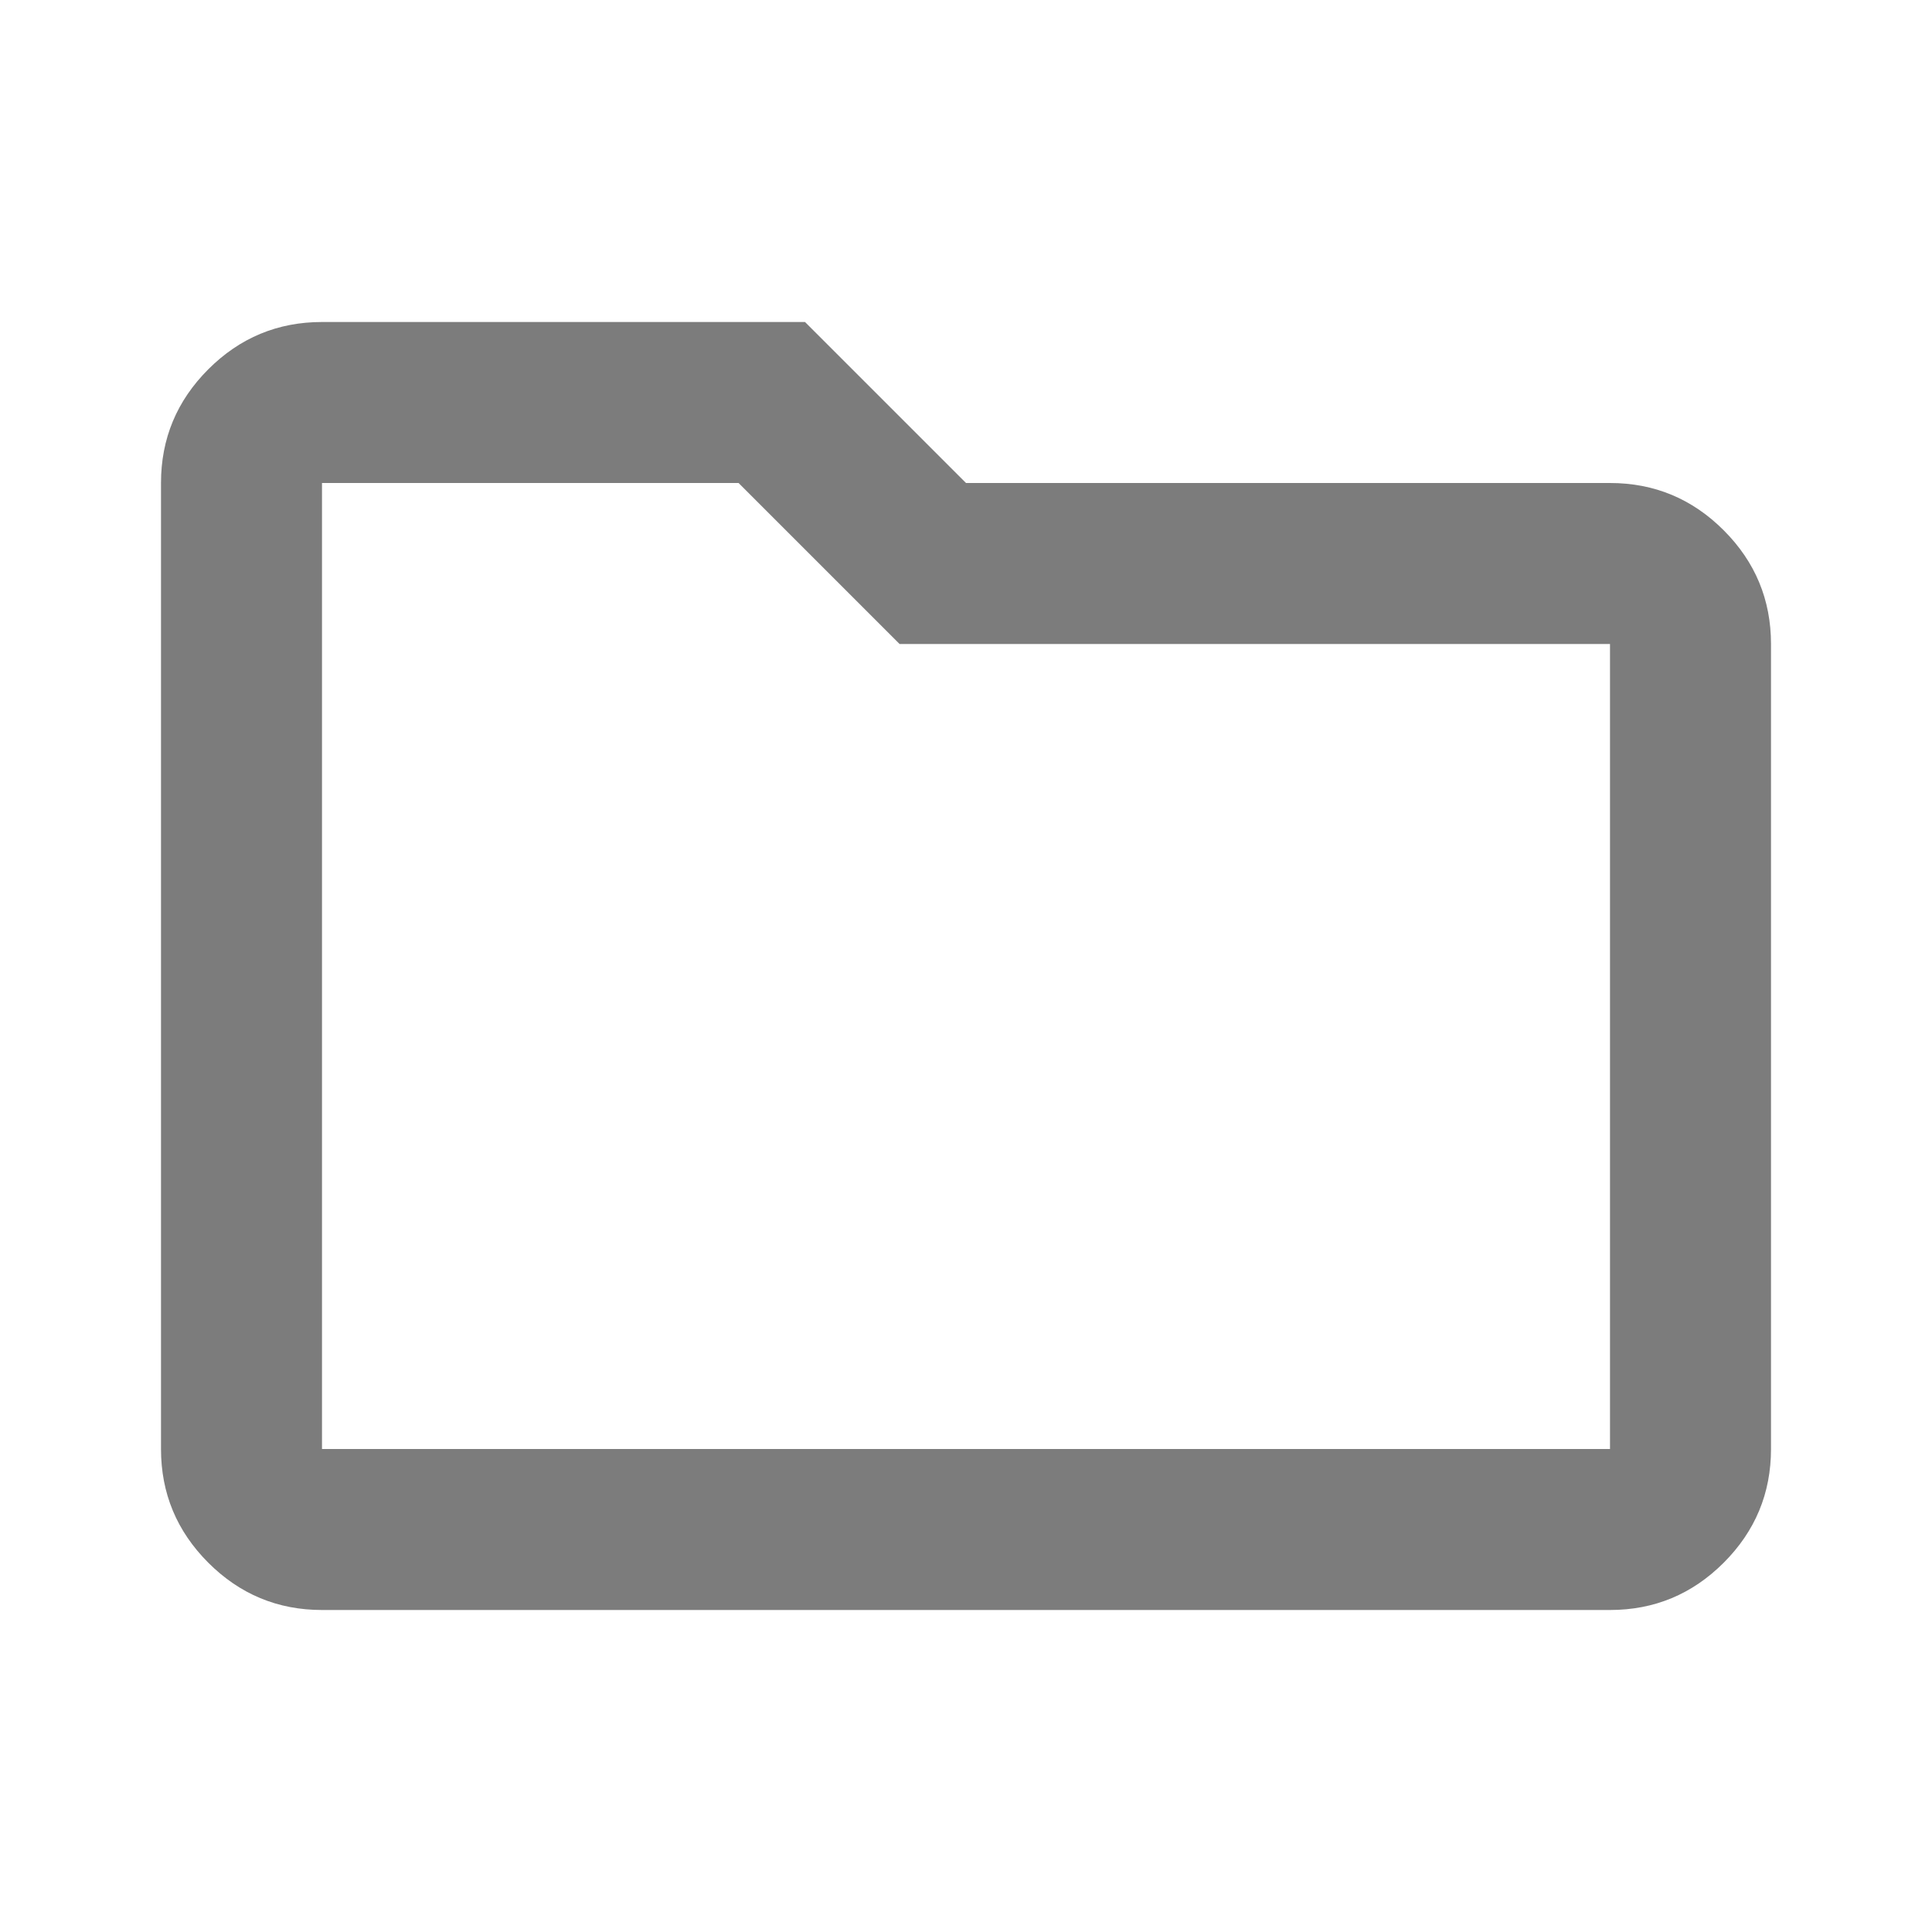
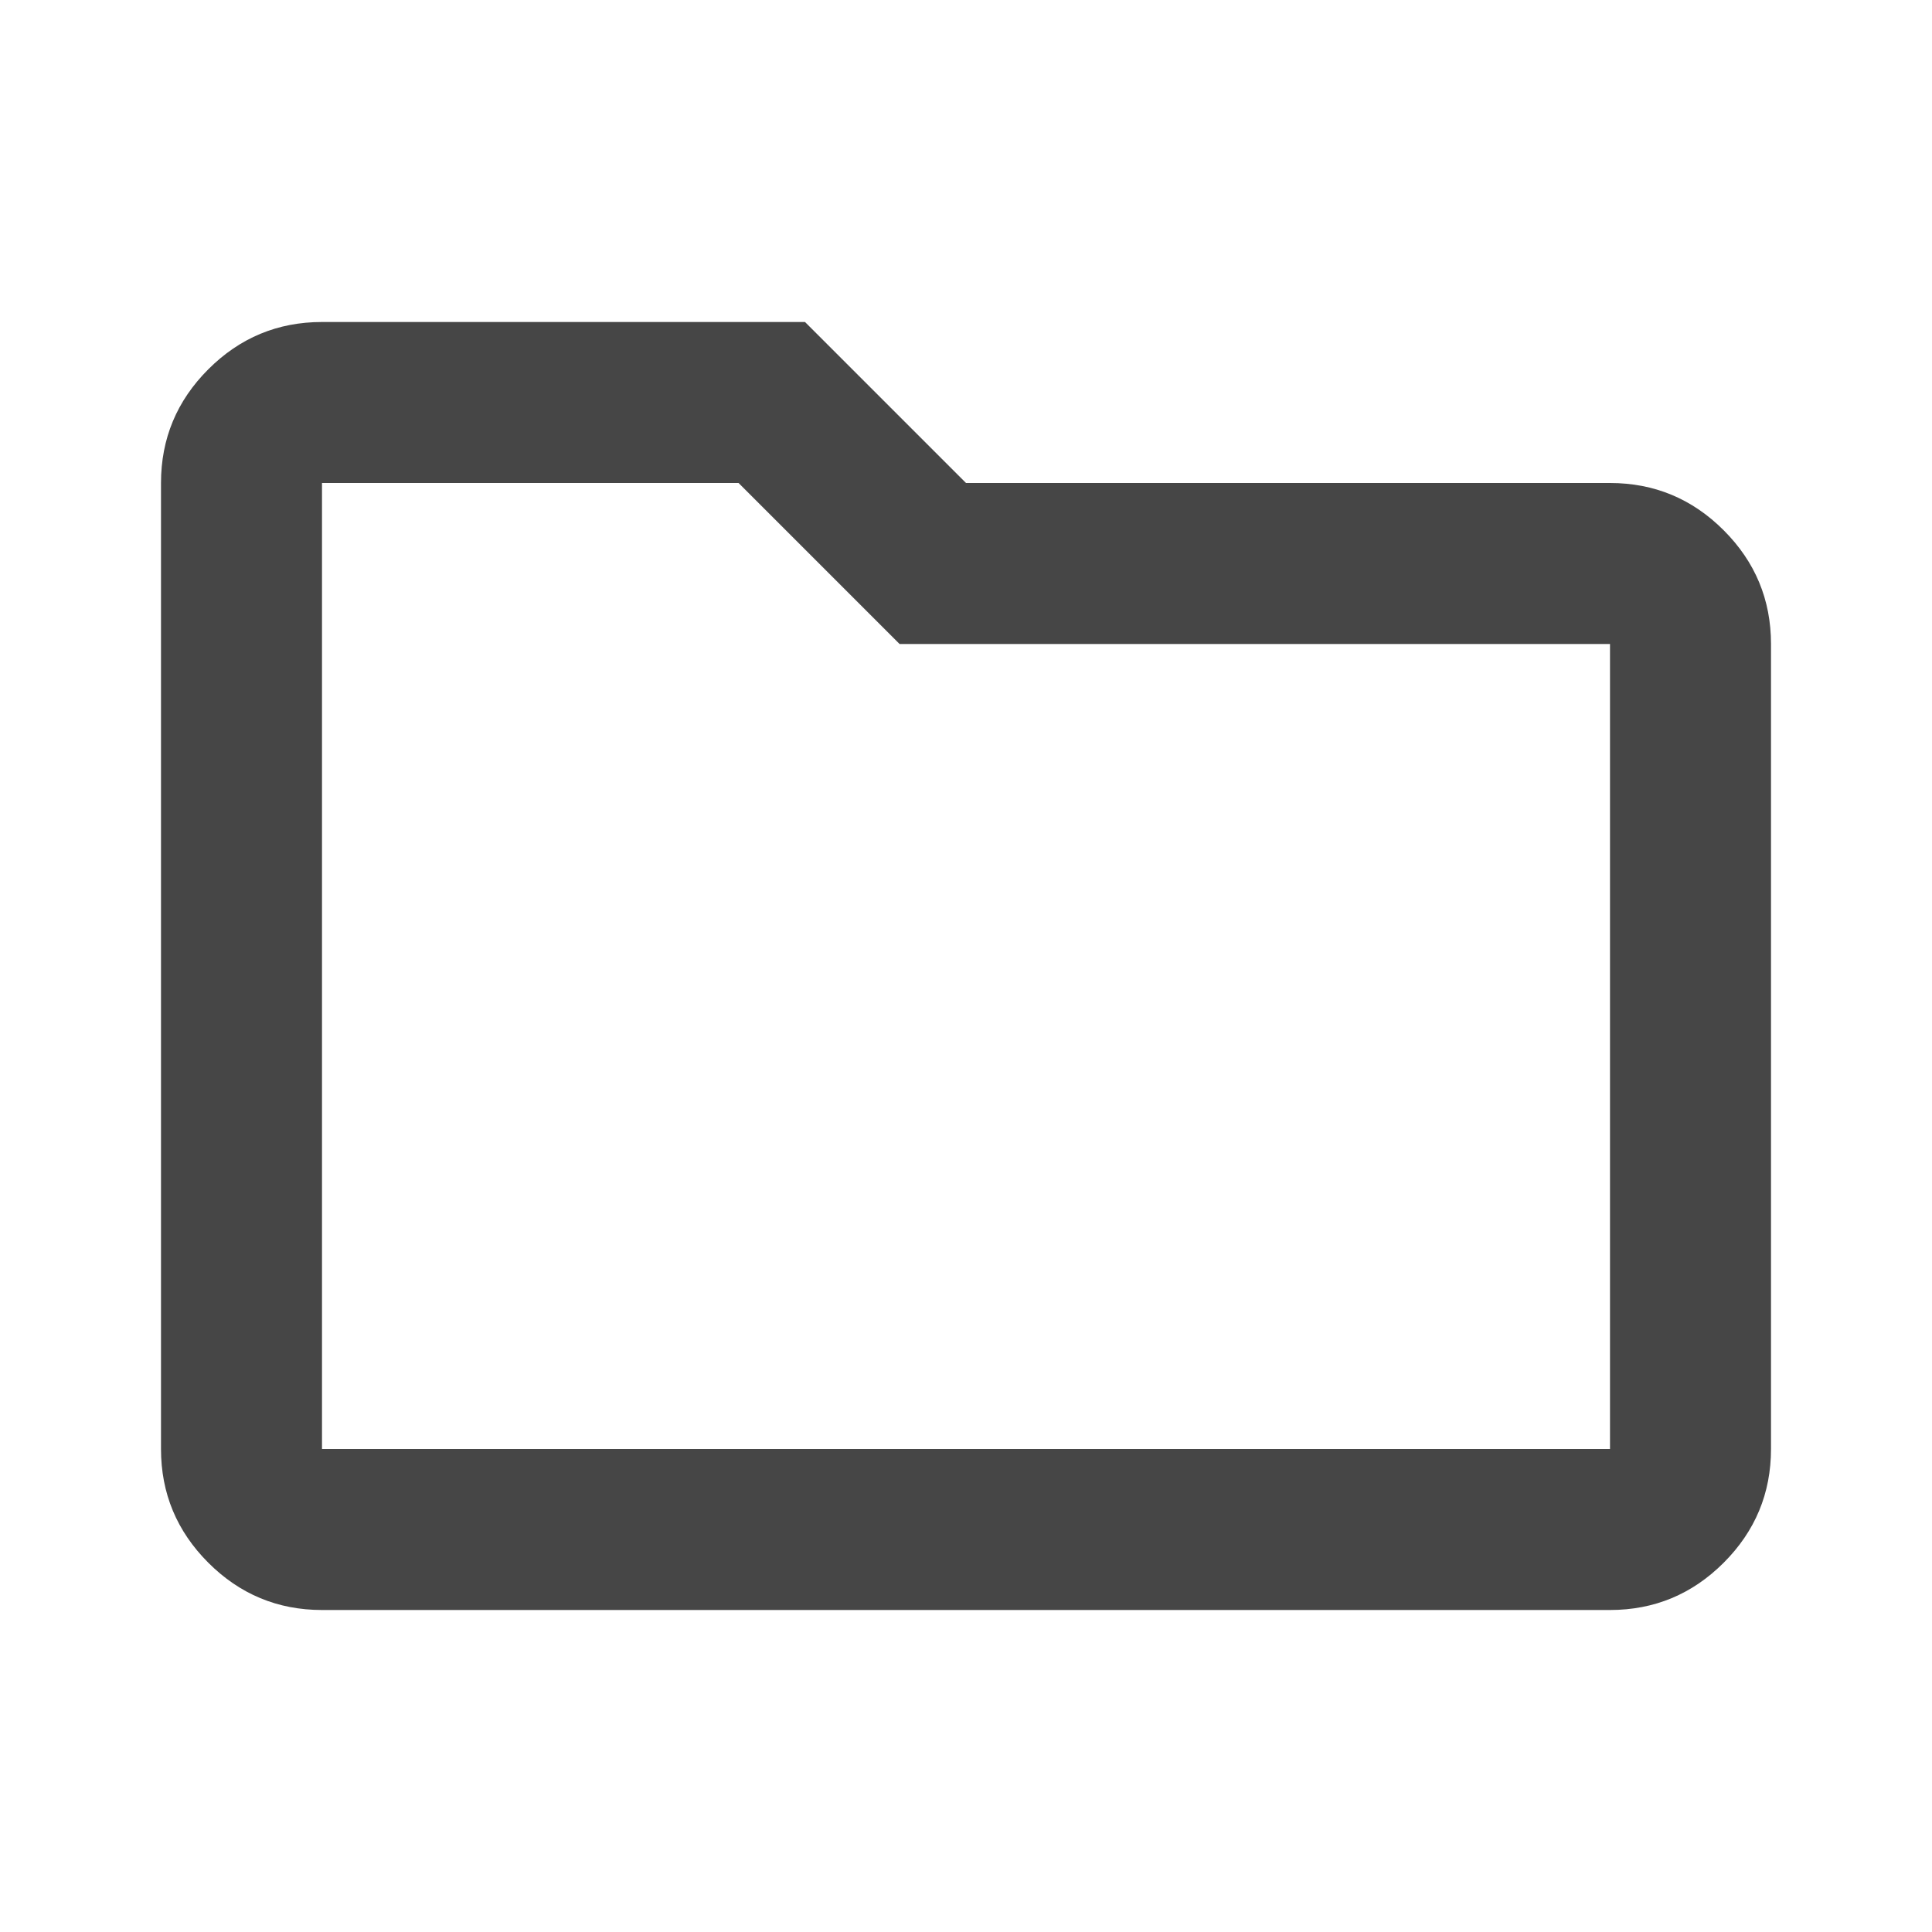
- <svg xmlns="http://www.w3.org/2000/svg" height="48px" viewBox="0 -960 960 960" width="48px" fill="#7c7c7c">
+ <svg xmlns="http://www.w3.org/2000/svg" height="48px" viewBox="0 -960 960 960" width="48px" fill="#464646">
  <path d="M160-160q-33 0-56.5-23.5T80-240v-480q0-33 23.5-56.5T160-800h240l80 80h320q33 0 56.5 23.5T880-640v400q0 33-23.5 56.5T800-160H160Zm0-80h640v-400H447l-80-80H160v480Zm0 0v-480 480Z" />
</svg>
